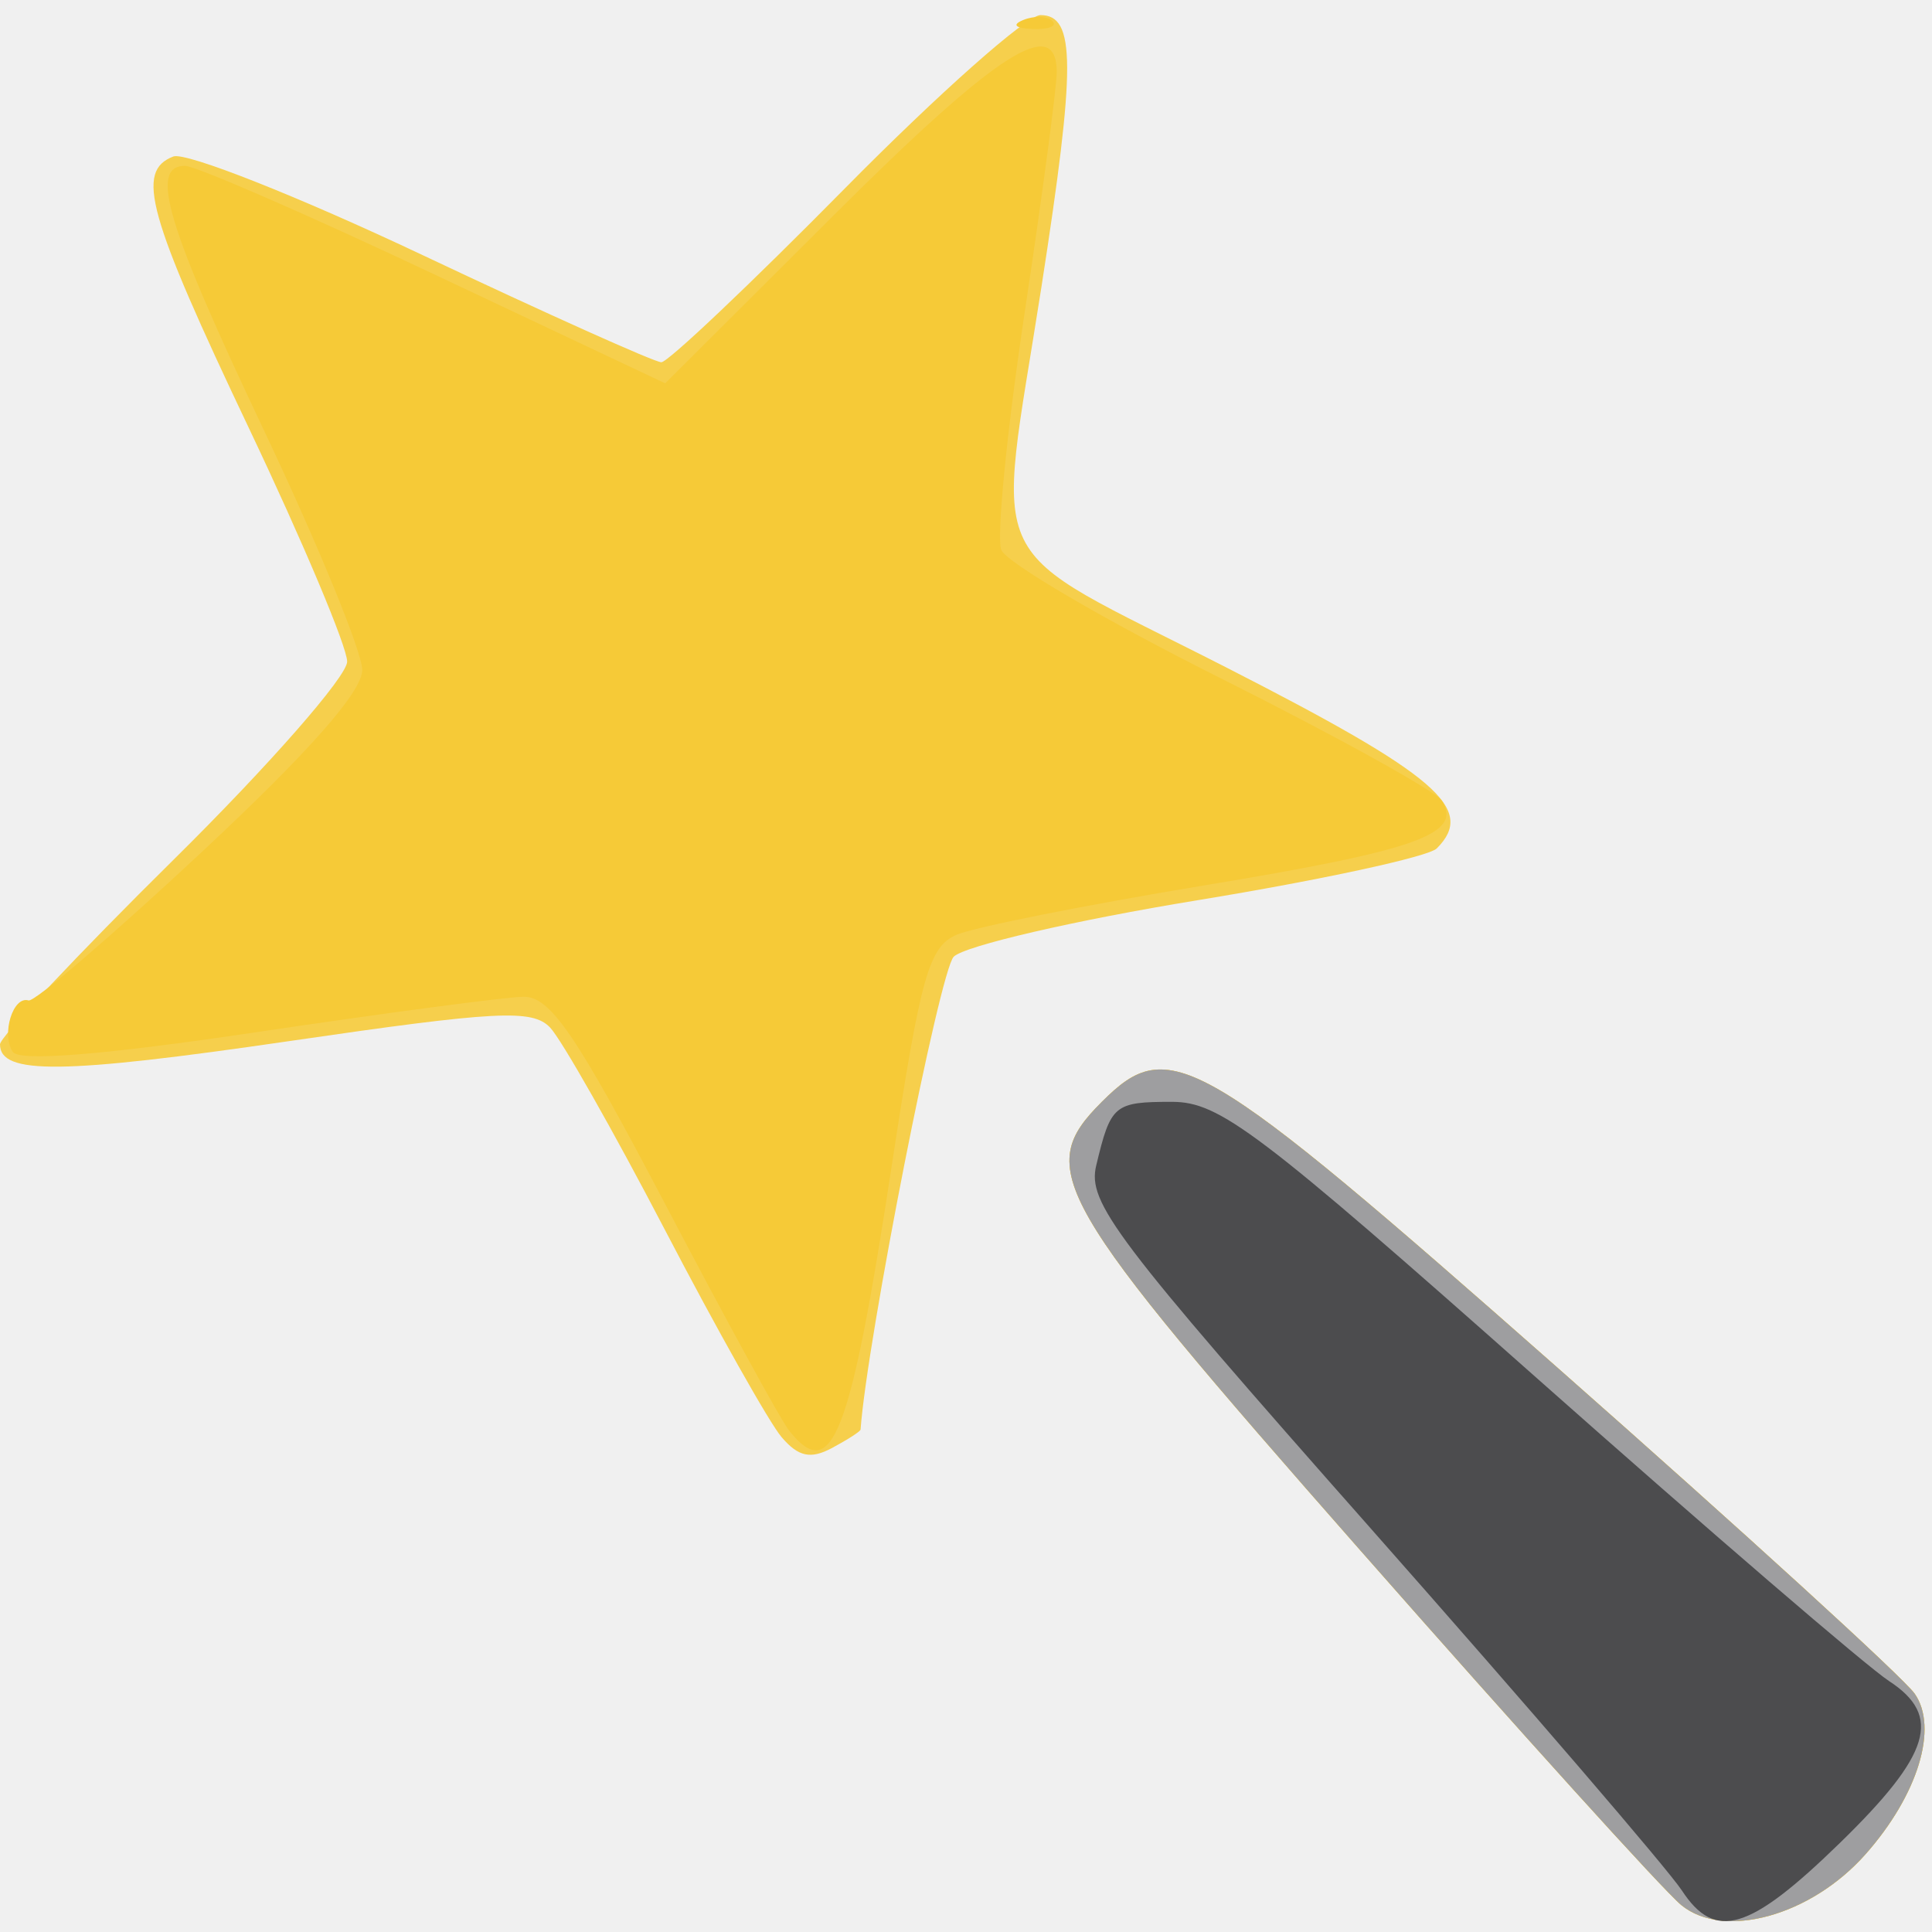
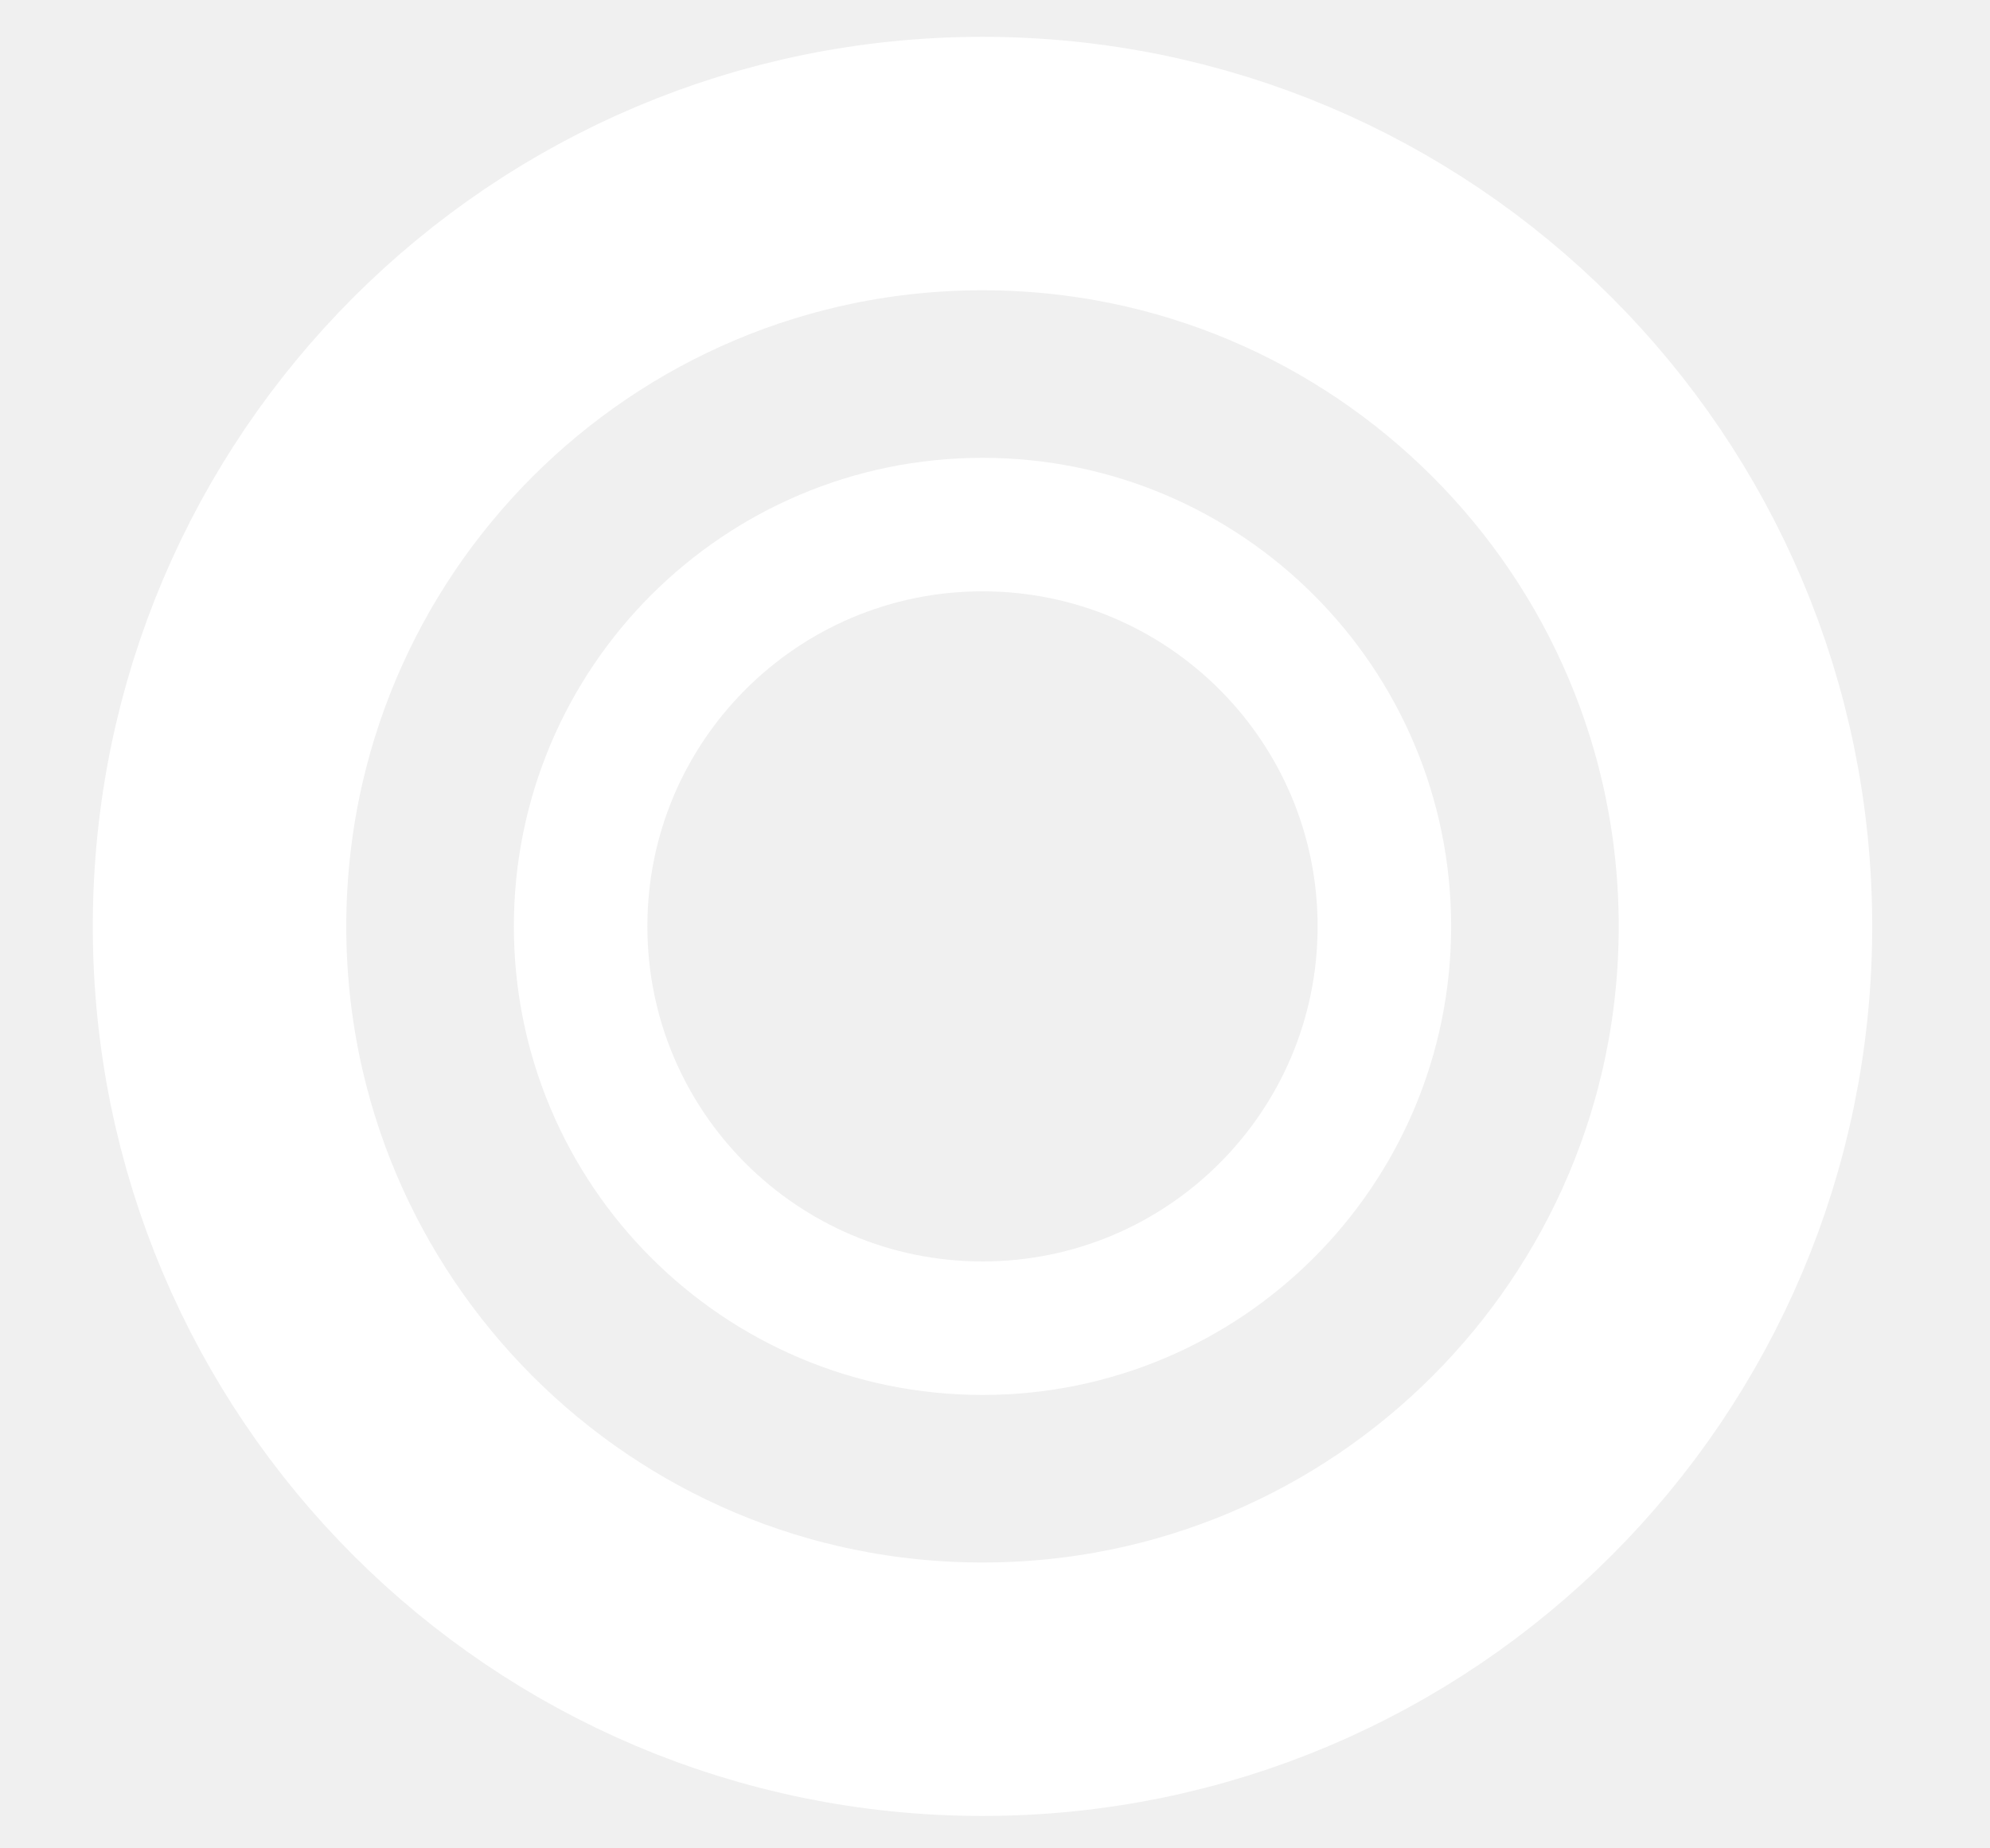
- <svg xmlns="http://www.w3.org/2000/svg" id="svg3066" version="1.1" width="128" height="128">
-   <defs id="defs3070">
+ <svg xmlns="http://www.w3.org/2000/svg" id="svg2" viewBox="0 0 168 156" version="1.1" width="100%" height="100%">
+   <defs id="defs4413">
    </defs>
-   <path id="path3086" d="M 111.393,126.219 C 110.234,125.274 100.671,114.706 90.143,102.735 69.648,79.433 68.521,77.479 73,73 c 4.488,-4.488 6.384,-3.382 30.225,17.647 12.251,10.806 22.881,20.507 23.622,21.558 1.59,2.255 0.223,6.723 -3.259,10.651 -3.614,4.077 -9.373,5.666 -12.196,3.363 z M 51.785,95.218 C 50.978,94.273 47.503,88.1 44.062,81.5 40.621,74.9 37.193,68.859 36.444,68.076 35.267,66.846 32.916,66.969 19.155,68.977 4.105,71.174 0,71.219 0,69.188 0,68.708 5.175,63.203 11.5,56.957 17.825,50.71 23,44.804 23,43.833 23,42.861 20.075,35.91 16.5,28.386 9.77,14.222 8.966,11.334 11.484,10.368 12.3,10.055 19.73,12.994 27.994,16.899 36.259,20.805 43.379,24 43.816,24 44.253,24 49.716,18.825 55.957,12.5 62.197,6.175 68.037,1 68.933,1 c 2.342,0 2.353,3.288 0.063,18.024 -3.003,19.322 -4.242,16.775 12.254,25.199 13.958,7.128 16.56,9.367 13.938,11.989 -0.55,0.55 -7.68,2.093 -15.844,3.43 -8.164,1.336 -15.435,3.021 -16.158,3.743 -0.927,0.927 -5.747,25.398 -6.171,31.329 -0.008,0.118 -0.859,0.666 -1.889,1.218 -1.419,0.759 -2.231,0.585 -3.341,-0.715 z" style="fill:#f6cf4c" />
-   <path id="path3084" d="M 111.393,126.219 C 110.234,125.274 100.671,114.706 90.143,102.735 69.648,79.433 68.521,77.479 73,73 c 4.488,-4.488 6.384,-3.382 30.225,17.647 12.251,10.806 22.881,20.507 23.622,21.558 1.59,2.255 0.223,6.723 -3.259,10.651 -3.614,4.077 -9.373,5.666 -12.196,3.363 z M 52.259,94.75 C 51.717,94.062 48.026,87.312 44.056,79.75 38.126,68.453 36.452,66.007 34.669,66.037 33.476,66.058 25.525,67.113 17,68.383 6.884,69.89 1.272,70.343 0.843,69.687 0.076,68.514 0.863,65.962 1.892,66.282 2.278,66.402 7.411,62.007 13.297,56.515 20.456,49.836 24,45.821 24,44.39 24,43.213 21.075,36.08 17.5,28.538 11.029,14.887 9.87,11.013 12.25,10.986 c 0.688,-0.008 8.129,3.231 16.536,7.198 L 44.071,25.396 55.301,14.198 C 66.065,3.465 69.985,0.948 70.013,4.75 c 0.007,0.963 -0.949,8.141 -2.125,15.953 -1.176,7.812 -1.876,14.887 -1.555,15.722 0.321,0.836 6.866,4.667 14.546,8.514 7.679,3.847 14.274,7.499 14.655,8.115 1.363,2.206 -1.632,3.272 -15.729,5.602 -7.867,1.3 -15.254,2.772 -16.416,3.27 -1.844,0.79 -2.39,2.726 -4.298,15.24 C 56.328,95.273 55.121,98.379 52.259,94.75 z M 67.812,1.317 c 0.722,-0.289 1.584,-0.253 1.917,0.079 0.332,0.332 -0.258,0.569 -1.312,0.525 -1.165,-0.048 -1.402,-0.285 -0.604,-0.604 z" style="fill:#f6ca37" />
-   <path id="path3082" d="M 111.393,126.219 C 110.234,125.274 100.671,114.706 90.143,102.735 69.648,79.433 68.521,77.479 73,73 c 4.488,-4.488 6.384,-3.382 30.225,17.647 12.251,10.806 22.881,20.507 23.622,21.558 1.59,2.255 0.223,6.723 -3.259,10.651 -3.614,4.077 -9.373,5.666 -12.196,3.363 z" style="fill:#9e9ea0" />
-   <path id="path3080" d="M 111.428,125.249 C 110.512,123.852 101.261,113.087 90.87,101.327 73.843,82.057 72.04,79.675 72.626,77.222 73.591,73.185 73.81,73 77.647,73 c 3.158,0 5.699,1.924 24.191,18.322 11.364,10.077 21.852,19.098 23.307,20.046 3.55,2.315 2.779,4.863 -3.251,10.736 -5.989,5.833 -8.258,6.515 -10.466,3.145 z" style="fill:#4c4c4e" />
+   <path style="fill:none;stroke:#ffffff;stroke-width:21.4;stroke-miterlimit:4;stroke-opacity:1;stroke-dasharray:none" id="path2867" d="m 111.808,30.824 a 64.411,64.411 0 1 1 -128.822,0 64.411,64.411 0 1 1 128.822,0 z" transform="translate(35.54765,47.39687)" />
+   <path transform="matrix(0.5267326,0,0,0.5267326,57.97905,61.9847)" d="m 111.808,30.824 a 64.411,64.411 0 1 1 -128.822,0 64.411,64.411 0 1 1 128.822,0 z" id="path2872" style="fill:none;stroke:#ffffff;stroke-width:21.4;stroke-miterlimit:4;stroke-opacity:1;stroke-dasharray:none" />
</svg>
